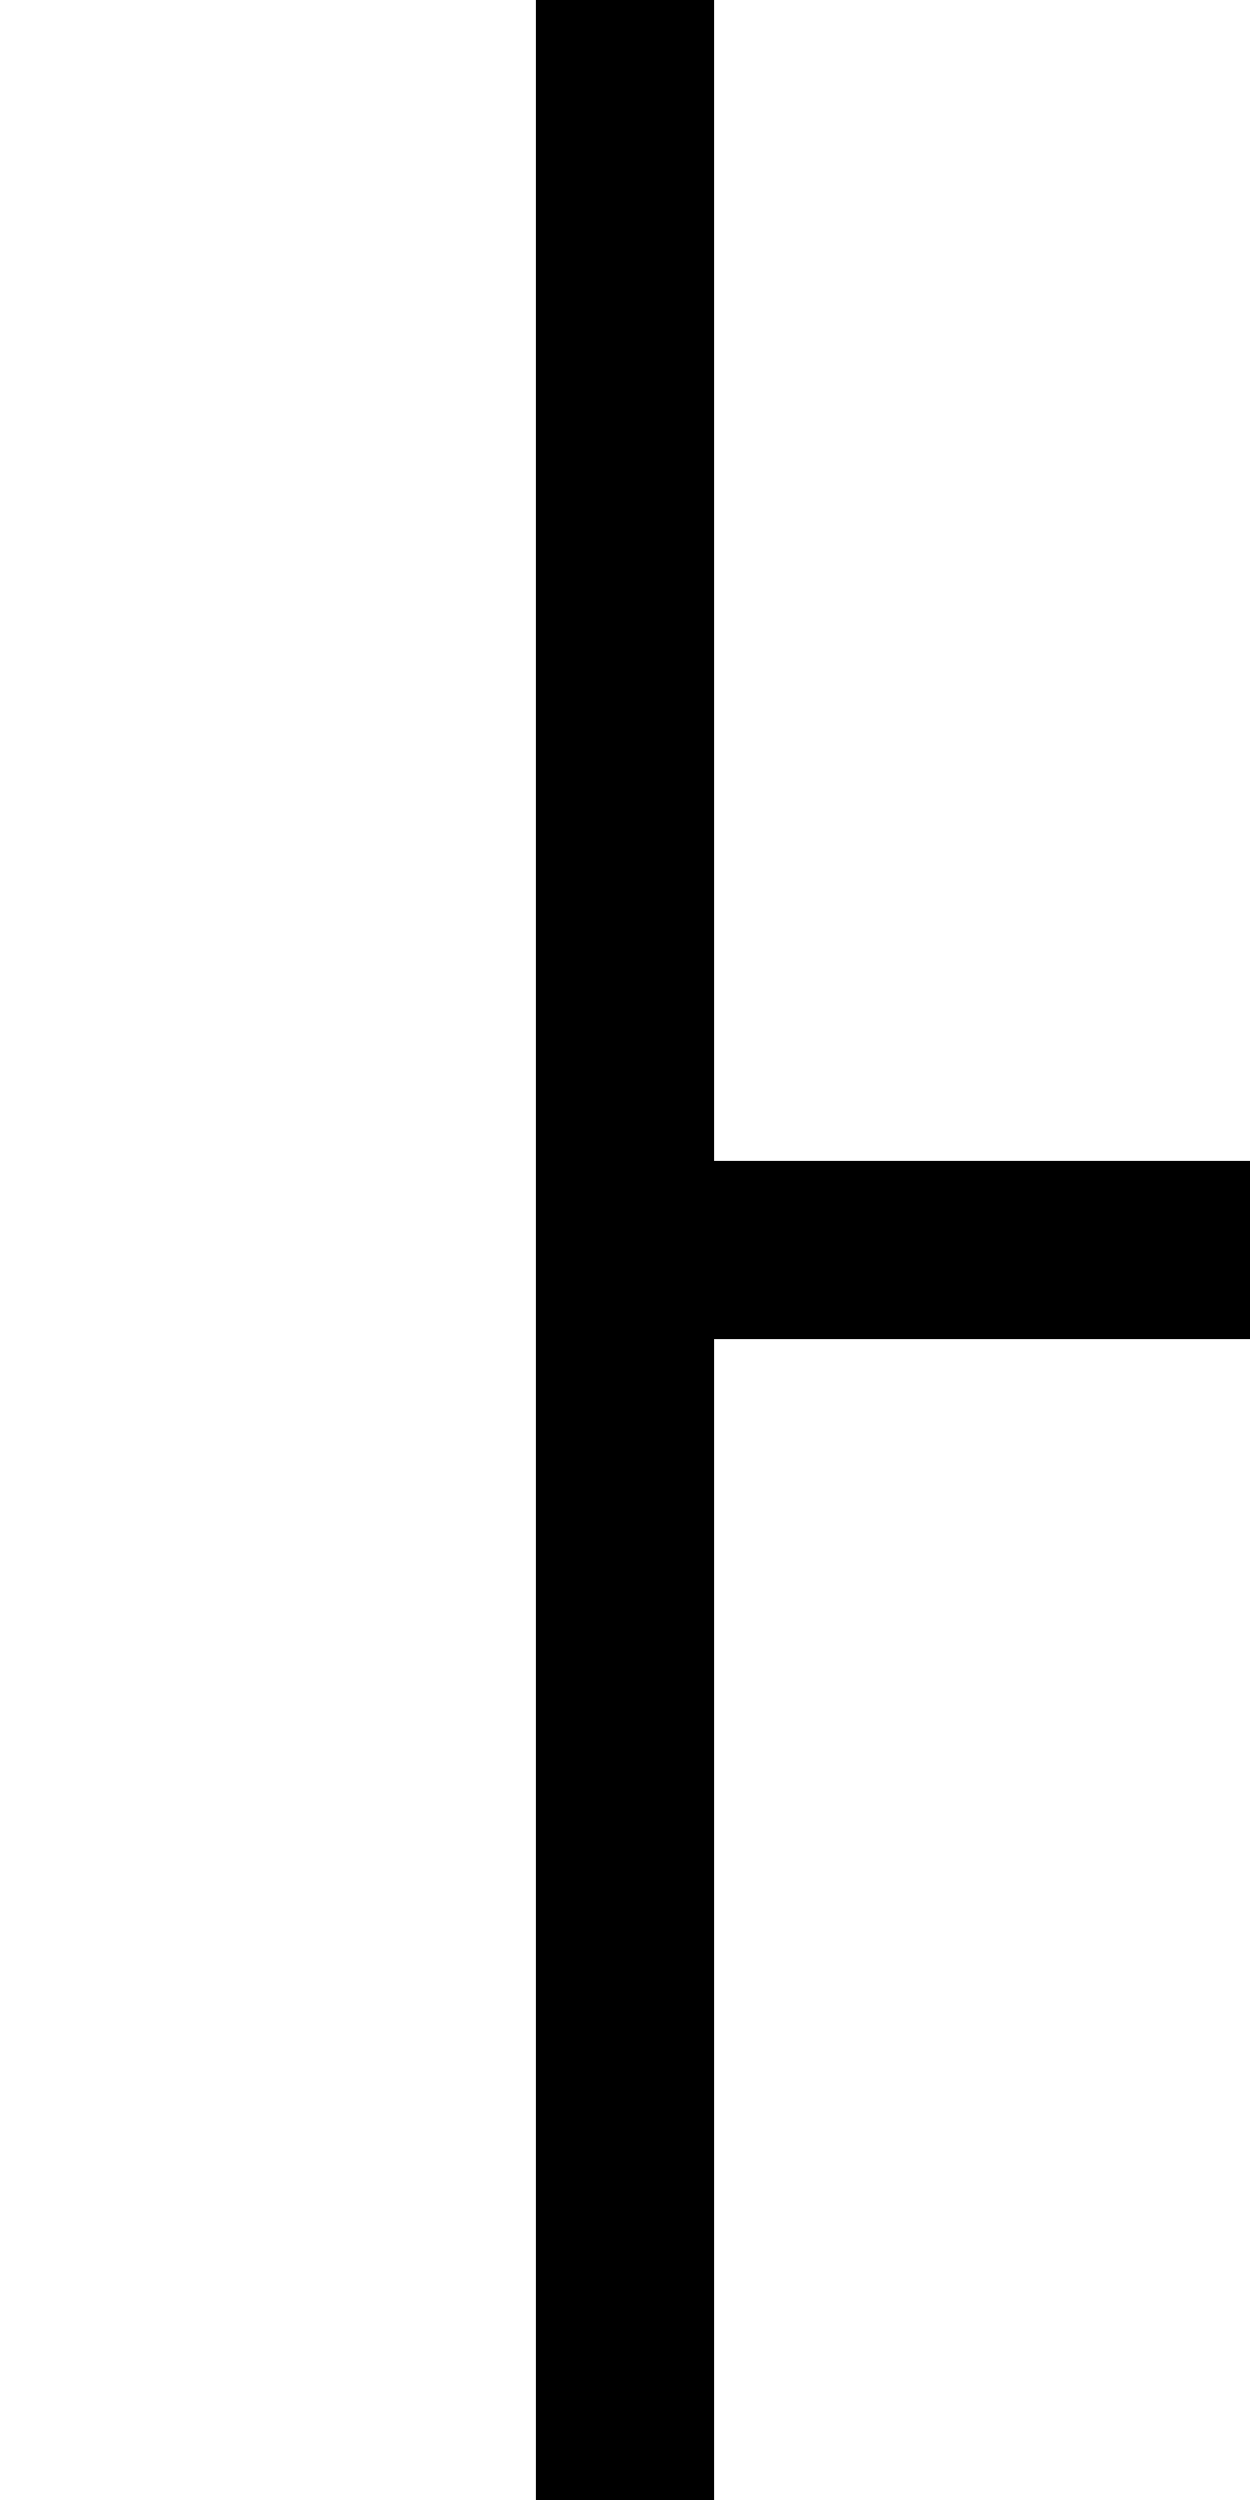
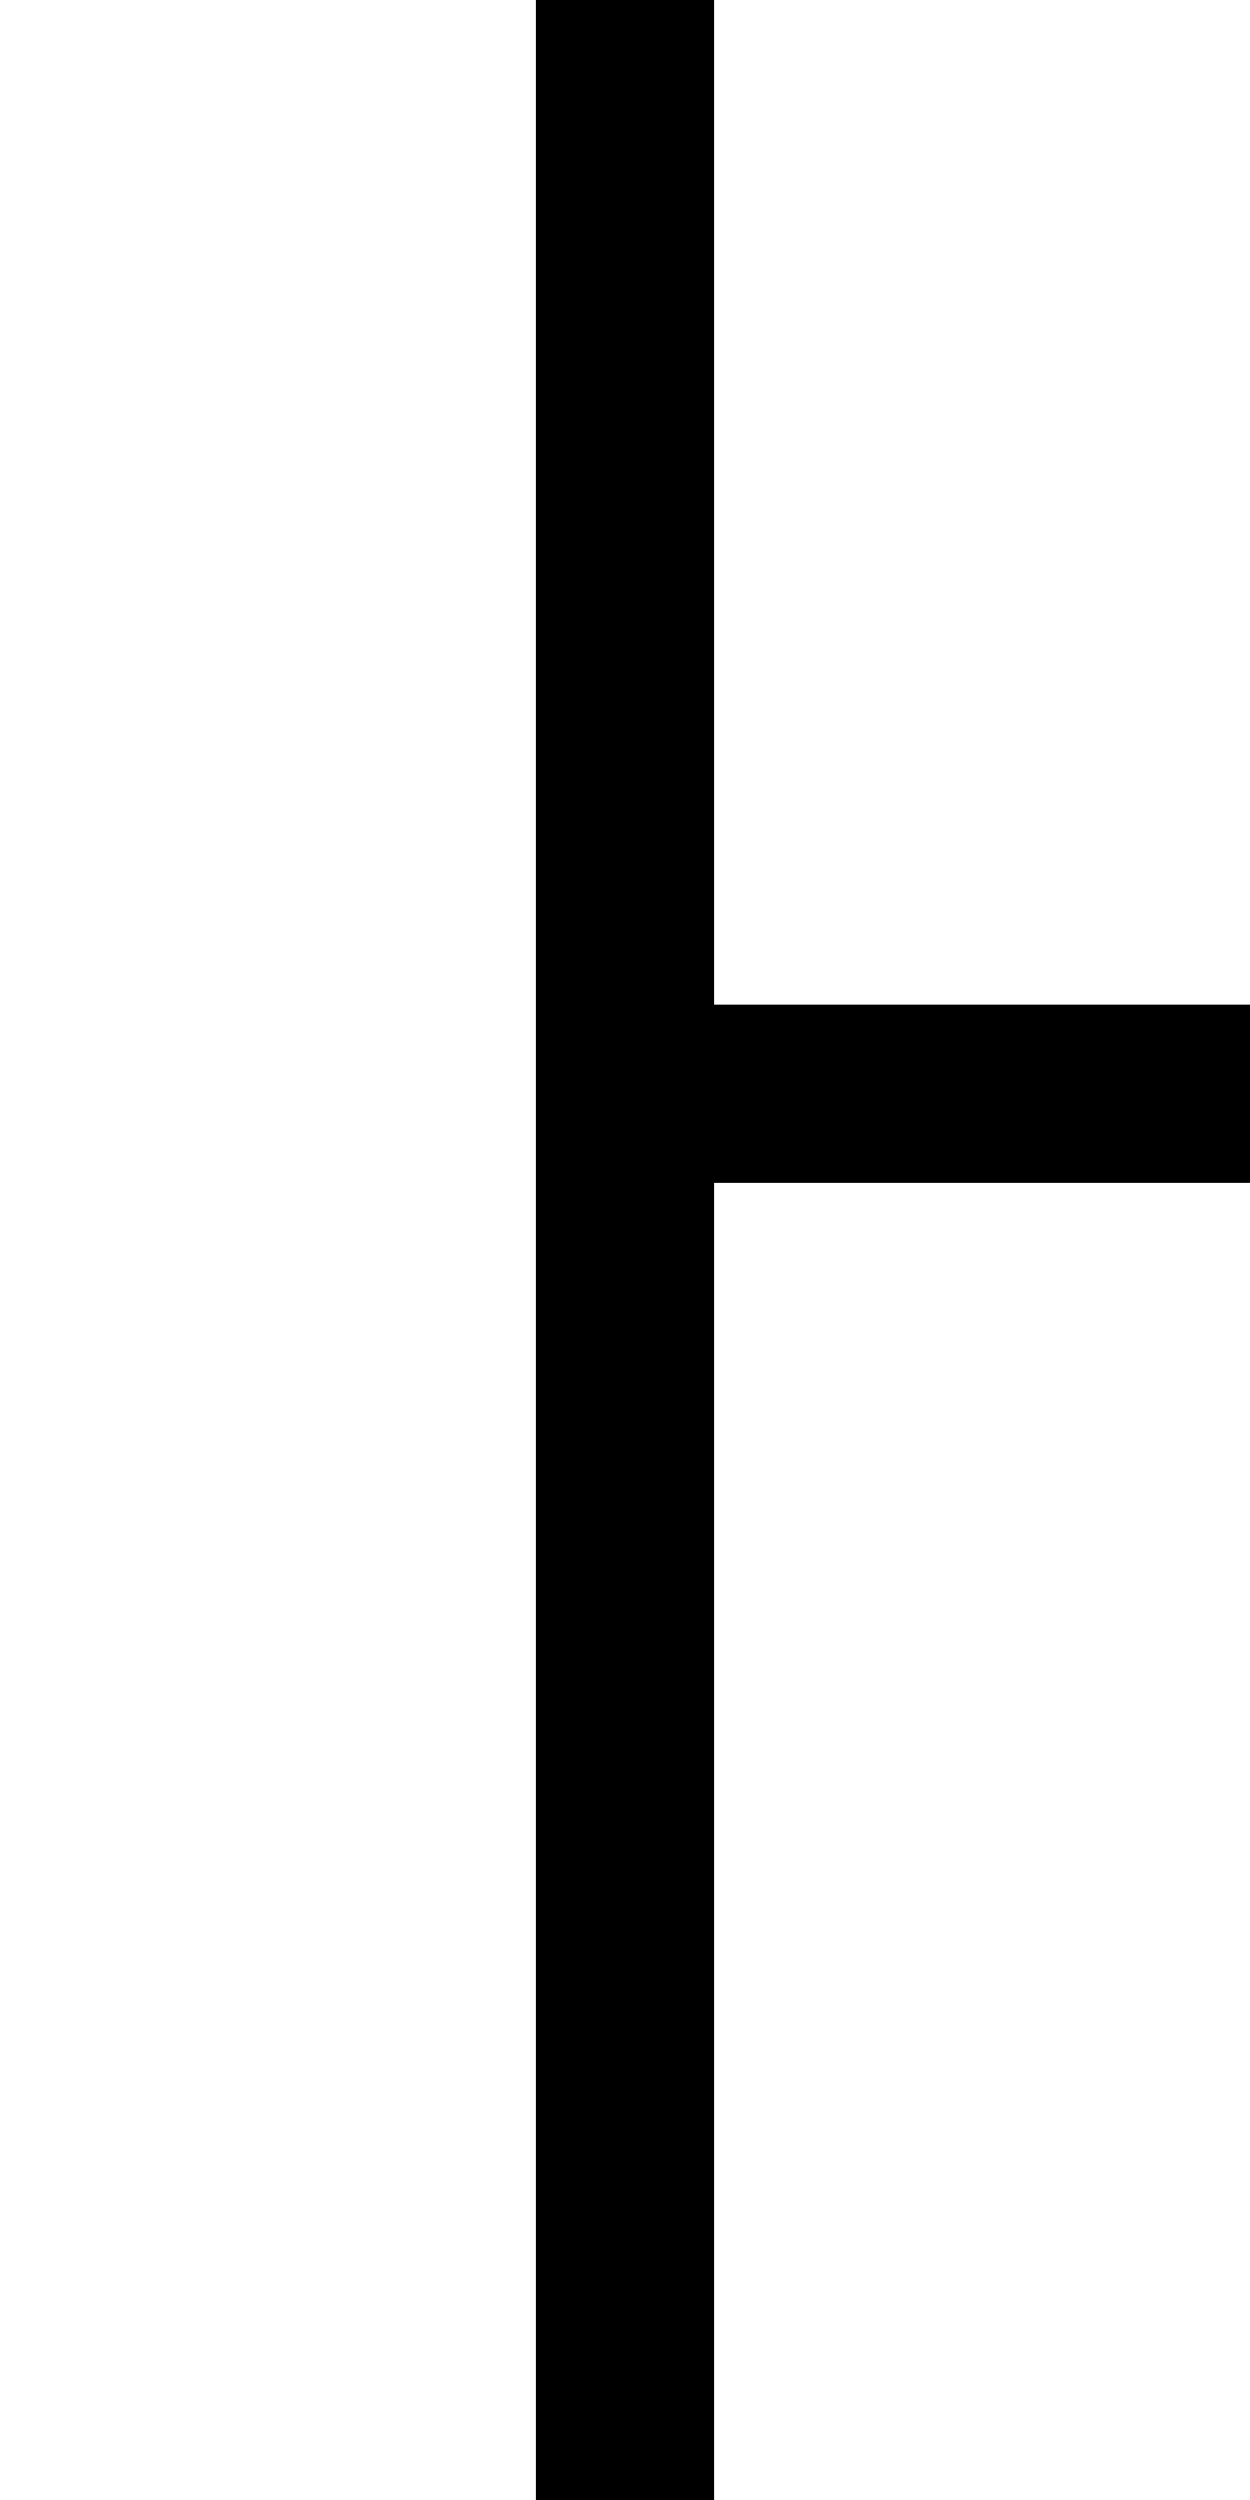
<svg xmlns="http://www.w3.org/2000/svg" version="1.1" width="1024" height="2048" id="svg3355">
  <defs id="defs3357" />
  <g transform="matrix(0,0.8588235,1,0,483.6378,572.2824)" id="layer1">
-     <path d="m 439,0 0,2048 146,0 0,-951 439,0 0,-146 -439,0 0,-951 z" transform="matrix(0,1,1.164384,0,-666.3562,-483.6378)" id="path5114-5-3" style="fill:#000000;fill-opacity:1;stroke:none;display:inline" />
+     <path d="M 439,-256 V 2048 H 585 V 969 h 503 v -146 H 585 V -256 Z" transform="matrix(0,1,1.164384,0,-666.3562,-483.6378)" id="path5114-5-3" style="display:inline;fill:#000000;fill-opacity:1;stroke:none" />
  </g>
  <g transform="matrix(-0.8588235,0,0,-1,978.5344,808.7095)" id="layer1-4" />
</svg>
